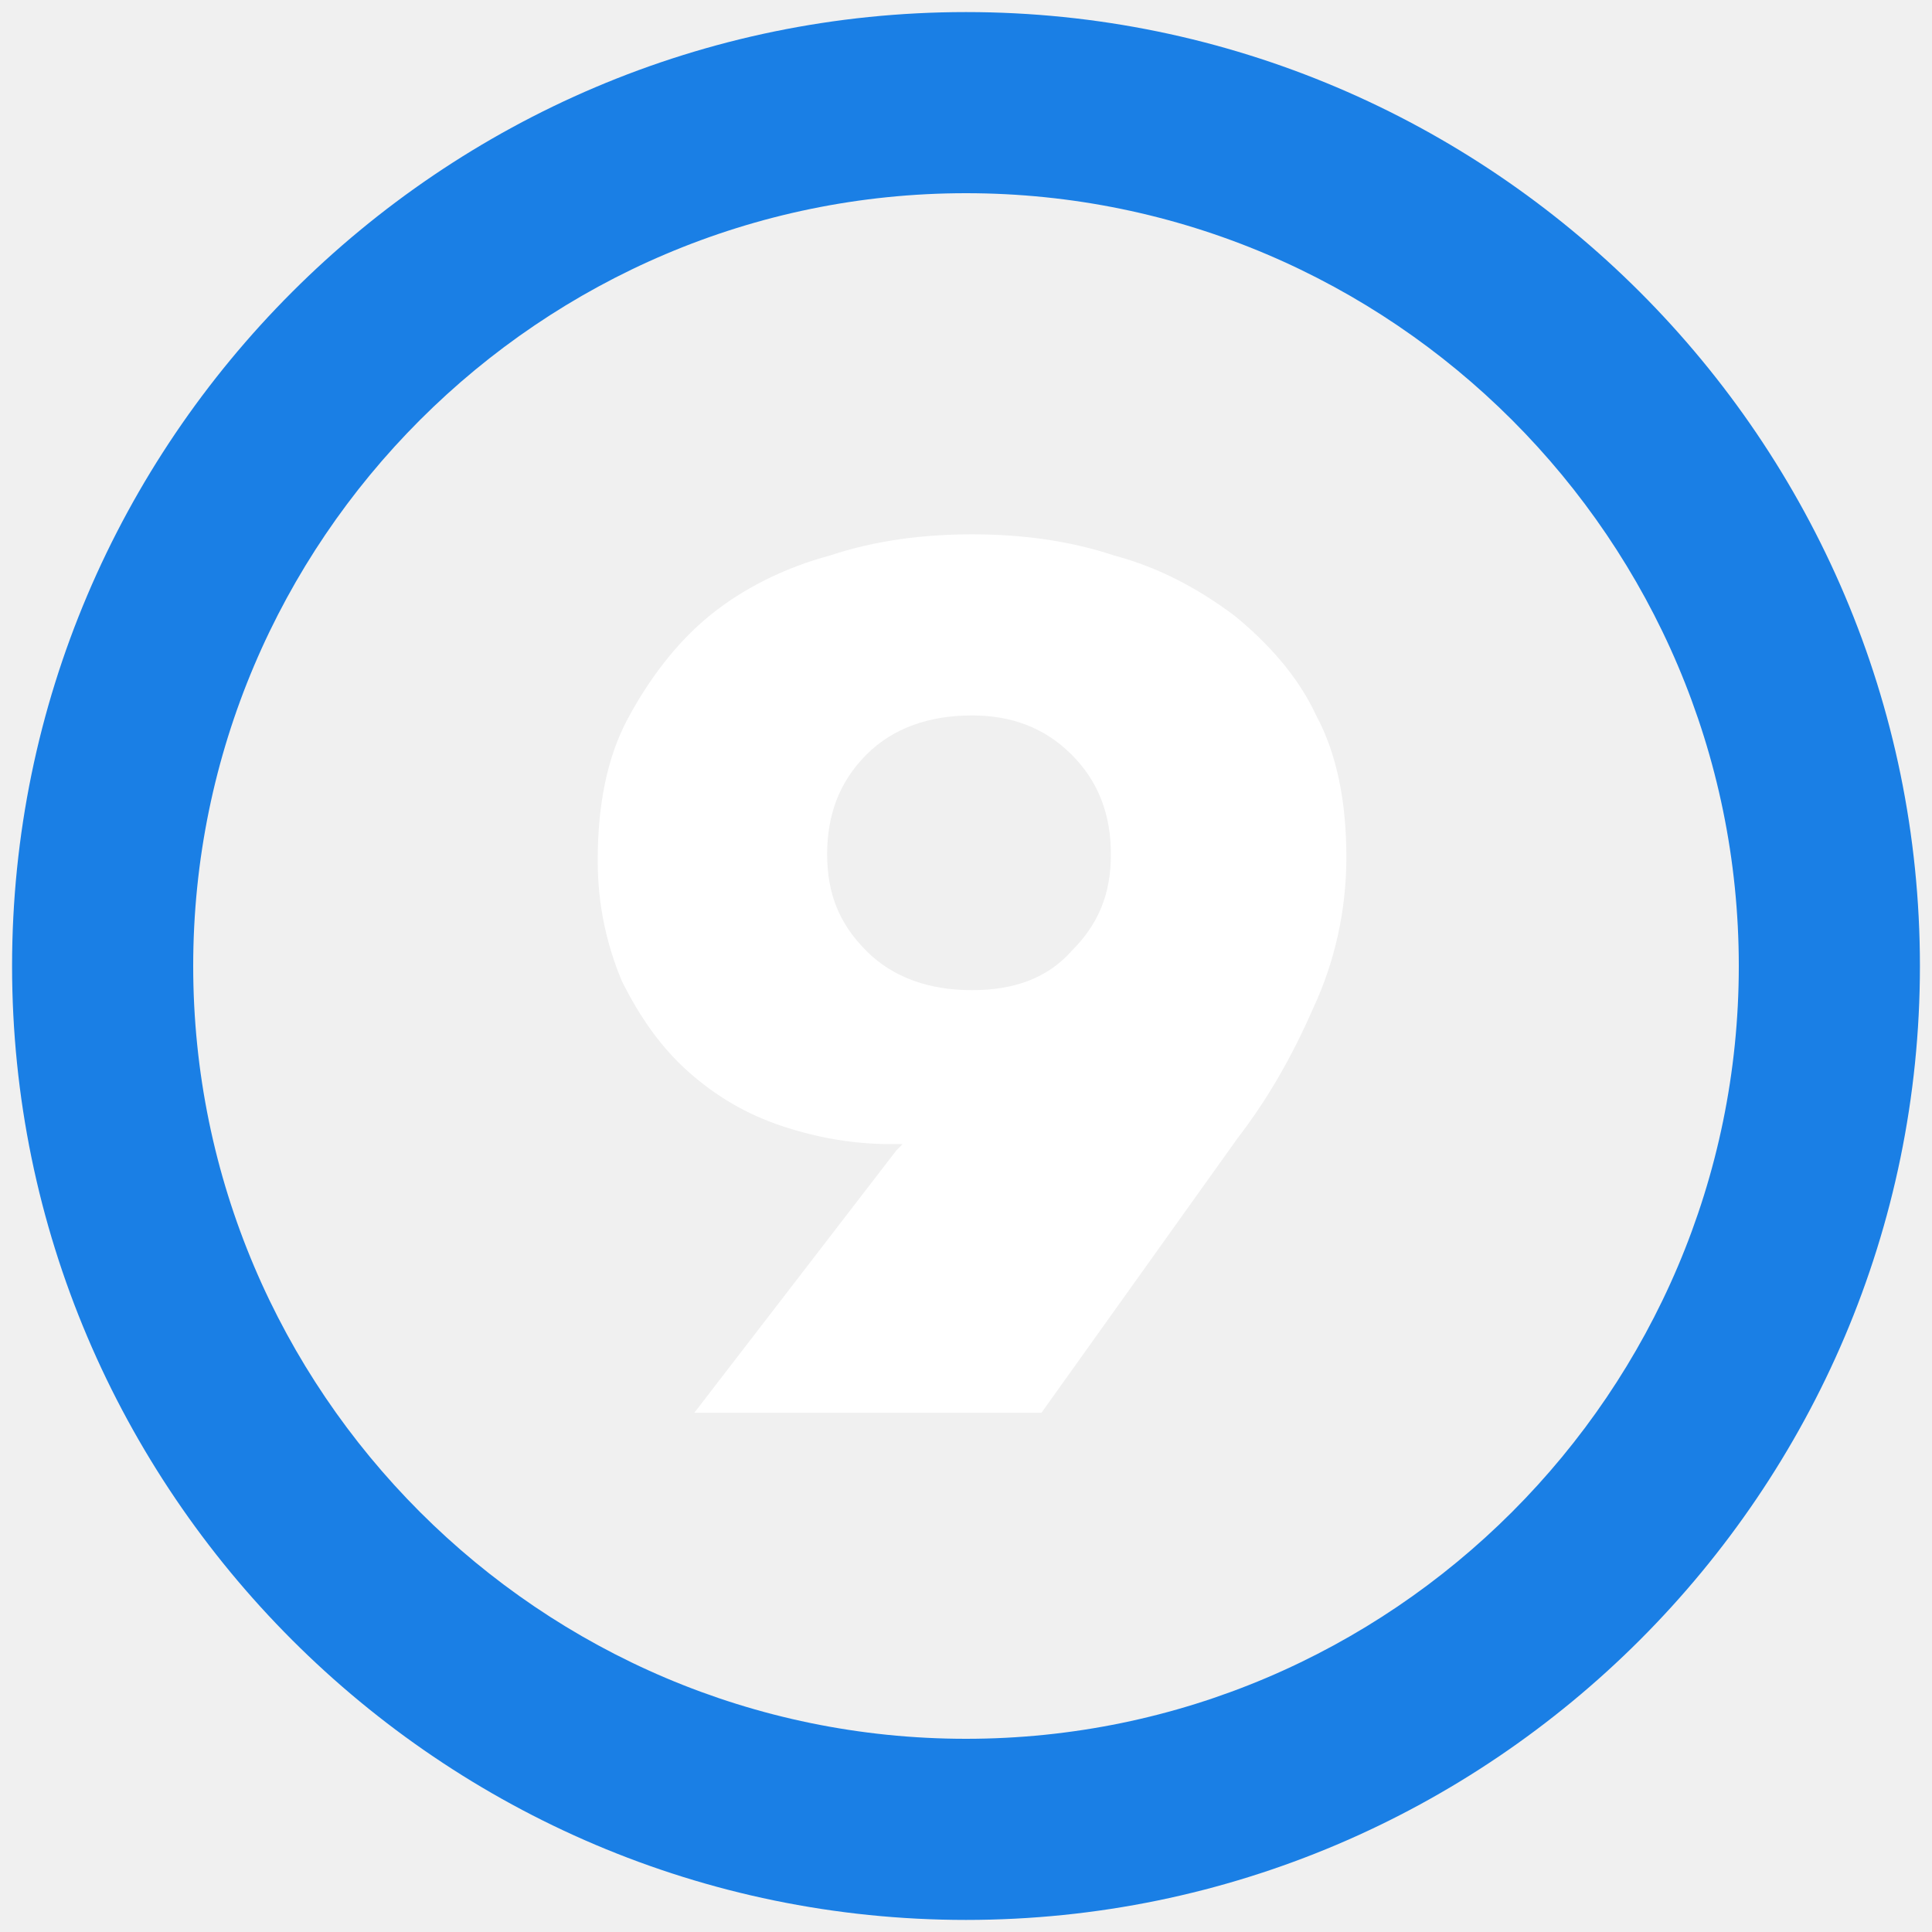
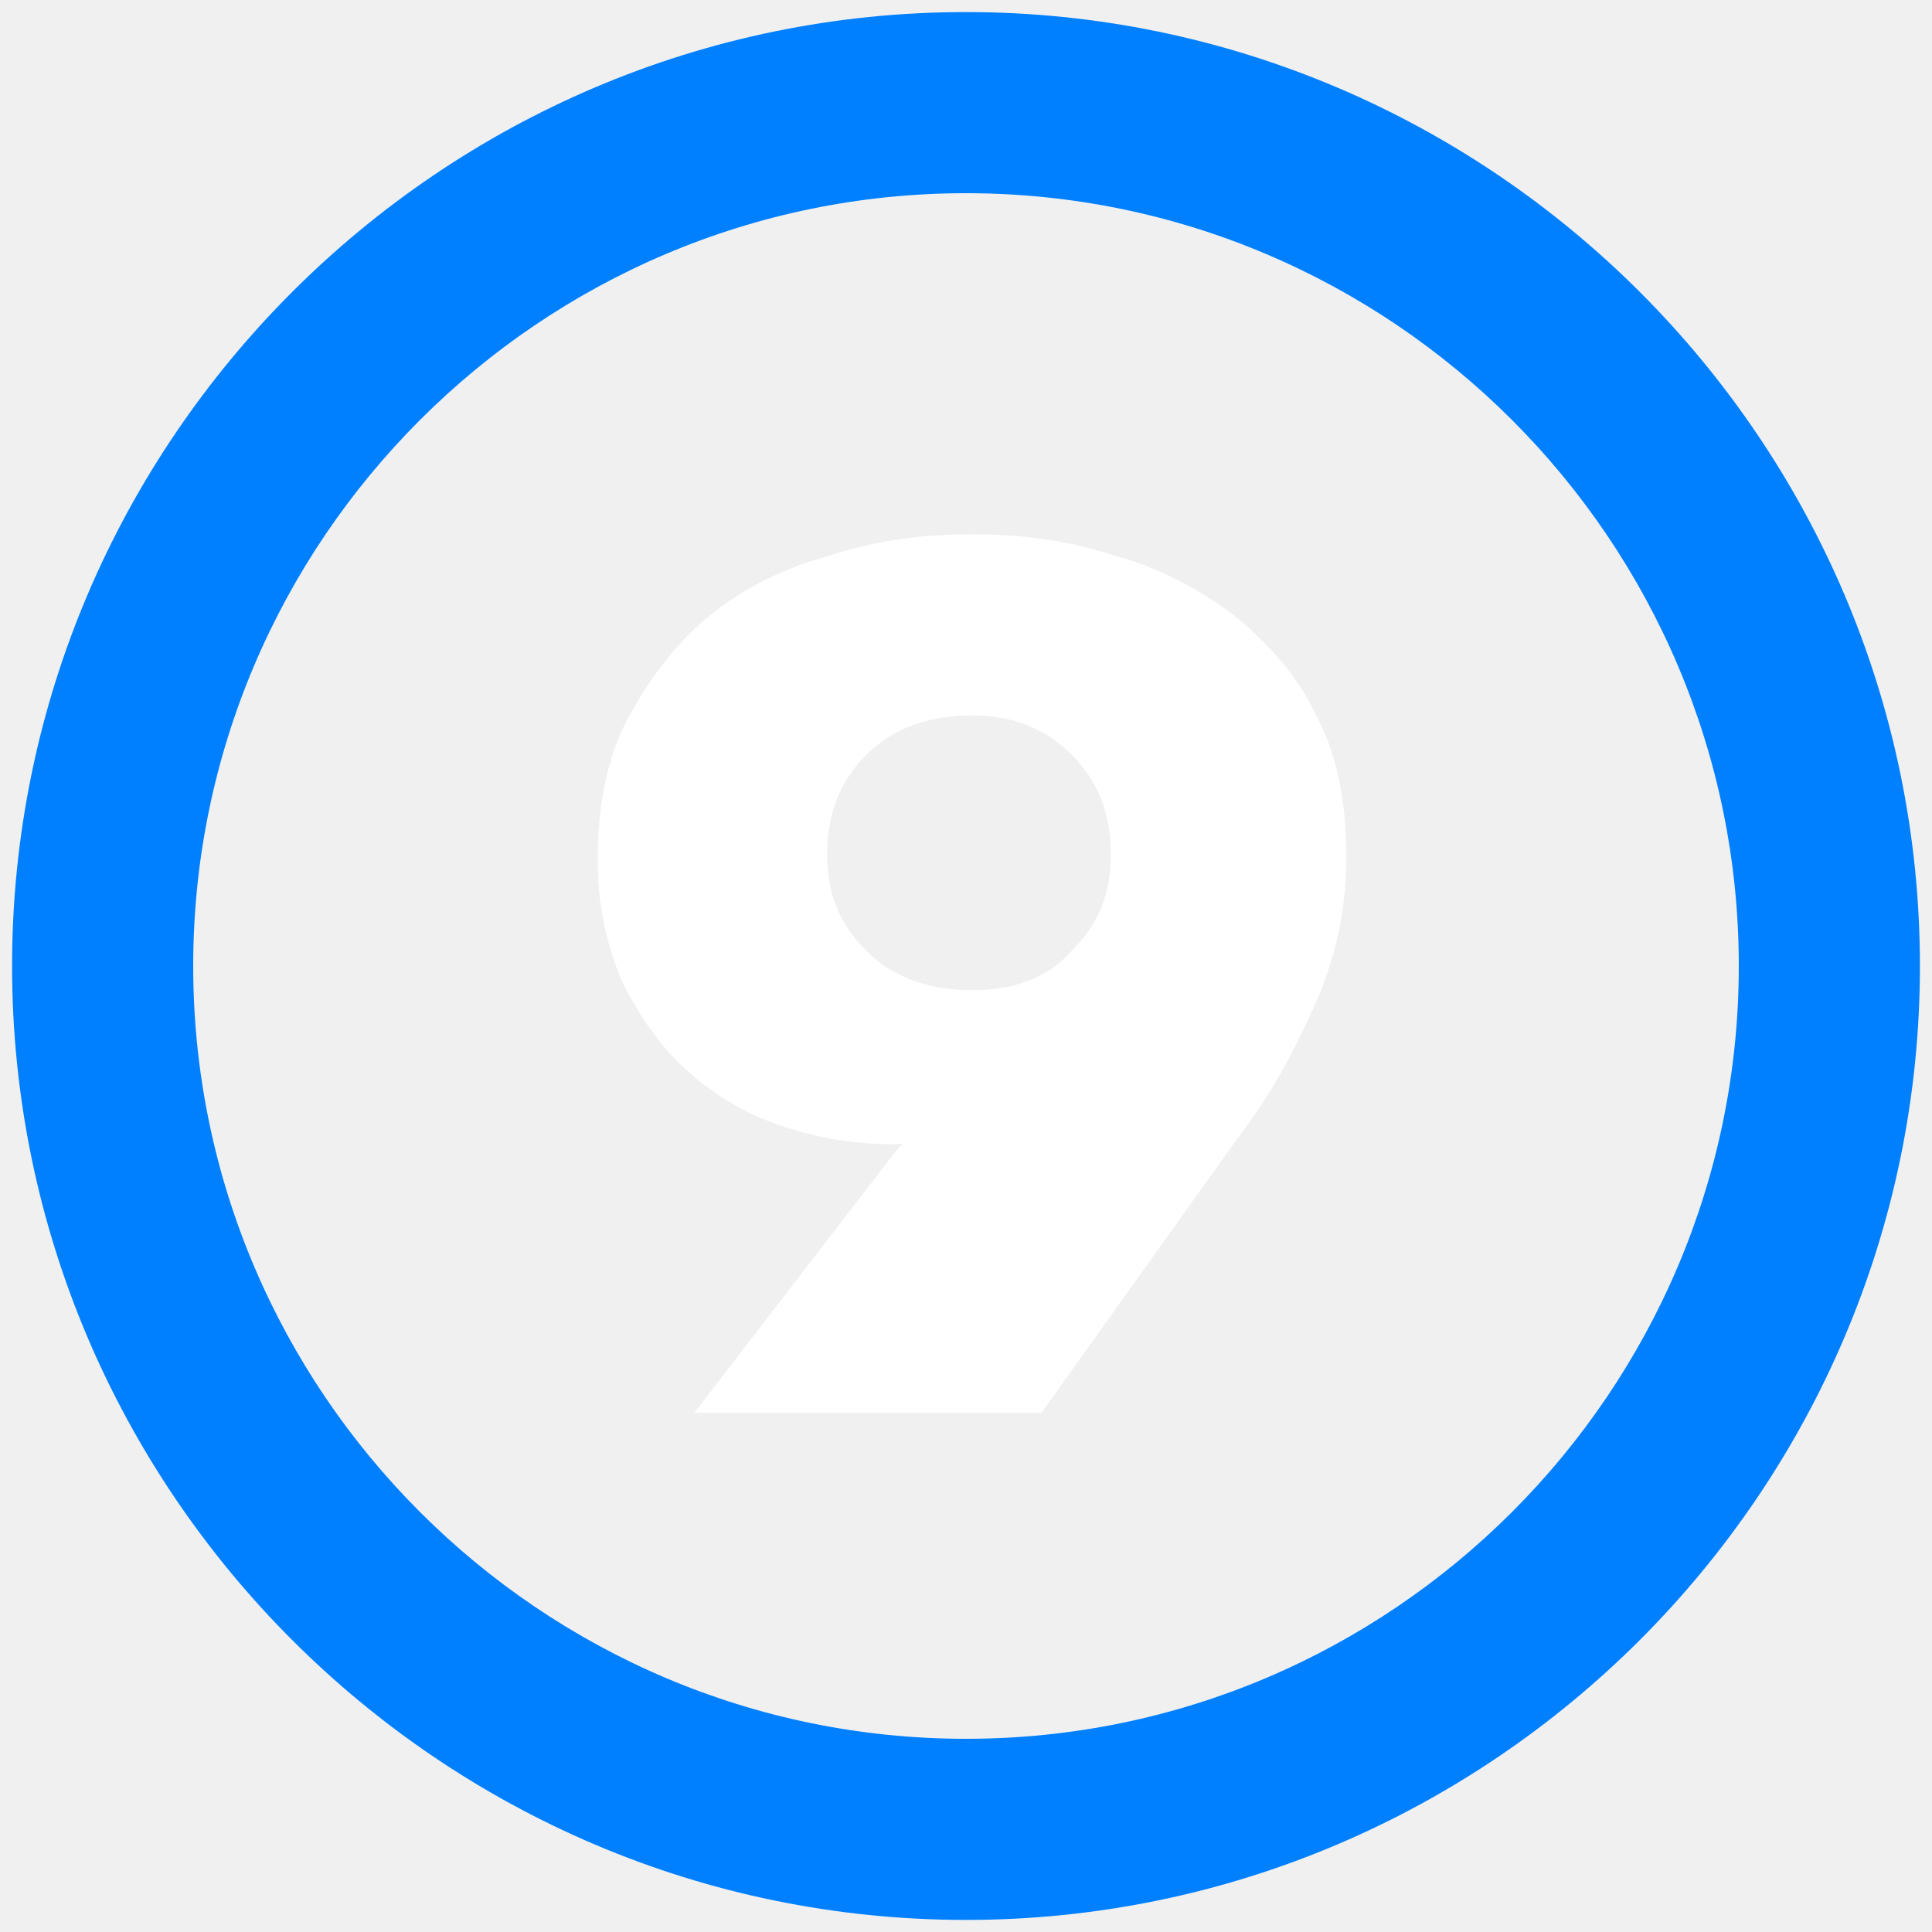
<svg xmlns="http://www.w3.org/2000/svg" version="1.1" id="Layer_1" x="0px" y="0px" viewBox="0 0 64 64" style="enable-background:new 0 0 64 64;" xml:space="preserve">
-   <path id="XMLID_1_" fill="#1a7fe5" d="M32,6.4c14.1,0,25.6,11.5,25.6,25.6S46.1,57.6,32,57.6S6.4,46.1,6.4,32S17.9,6.4,32,6.4 M32,0.4  C14.6,0.4,0.4,14.6,0.4,32S14.6,63.6,32,63.6S63.6,49.4,63.6,32S49.4,0.4,32,0.4L32,0.4z" />
+   <path id="XMLID_1_" fill="#0080ff" d="M32,6.4c14.1,0,25.6,11.5,25.6,25.6S46.1,57.6,32,57.6S6.4,46.1,6.4,32S17.9,6.4,32,6.4 M32,0.4  C14.6,0.4,0.4,14.6,0.4,32S14.6,63.6,32,63.6S63.6,49.4,63.6,32S49.4,0.4,32,0.4L32,0.4z" />
  <g id="XMLID_13_">
    <path id="XMLID_15_" fill="#ffffff" d="M29.5,37.9c-1.2,0-2.4-0.2-3.6-0.6c-1.2-0.4-2.2-1-3.1-1.8c-0.9-0.8-1.6-1.8-2.2-3   c-0.5-1.2-0.8-2.5-0.8-4c0-1.8,0.3-3.4,1-4.7c0.7-1.3,1.6-2.5,2.7-3.4c1.1-0.9,2.5-1.6,4-2c1.5-0.5,3.1-0.7,4.7-0.7   s3.2,0.2,4.7,0.7c1.5,0.4,2.8,1.1,4,2c1.1,0.9,2.1,2,2.7,3.3c0.7,1.3,1,2.9,1,4.7c0,1.8-0.4,3.5-1.1,5c-0.7,1.6-1.5,3-2.5,4.3   l-6.5,9.1H23l6.7-8.7l0.2-0.2H29.5z M32.2,32.8c1.4,0,2.5-0.4,3.3-1.3c0.9-0.9,1.3-1.9,1.3-3.2c0-1.3-0.4-2.4-1.3-3.3   c-0.9-0.9-2-1.3-3.3-1.3c-1.4,0-2.6,0.4-3.5,1.3c-0.9,0.9-1.3,2-1.3,3.3c0,1.3,0.4,2.3,1.3,3.2C29.6,32.4,30.8,32.8,32.2,32.8z" />
  </g>
</svg>
